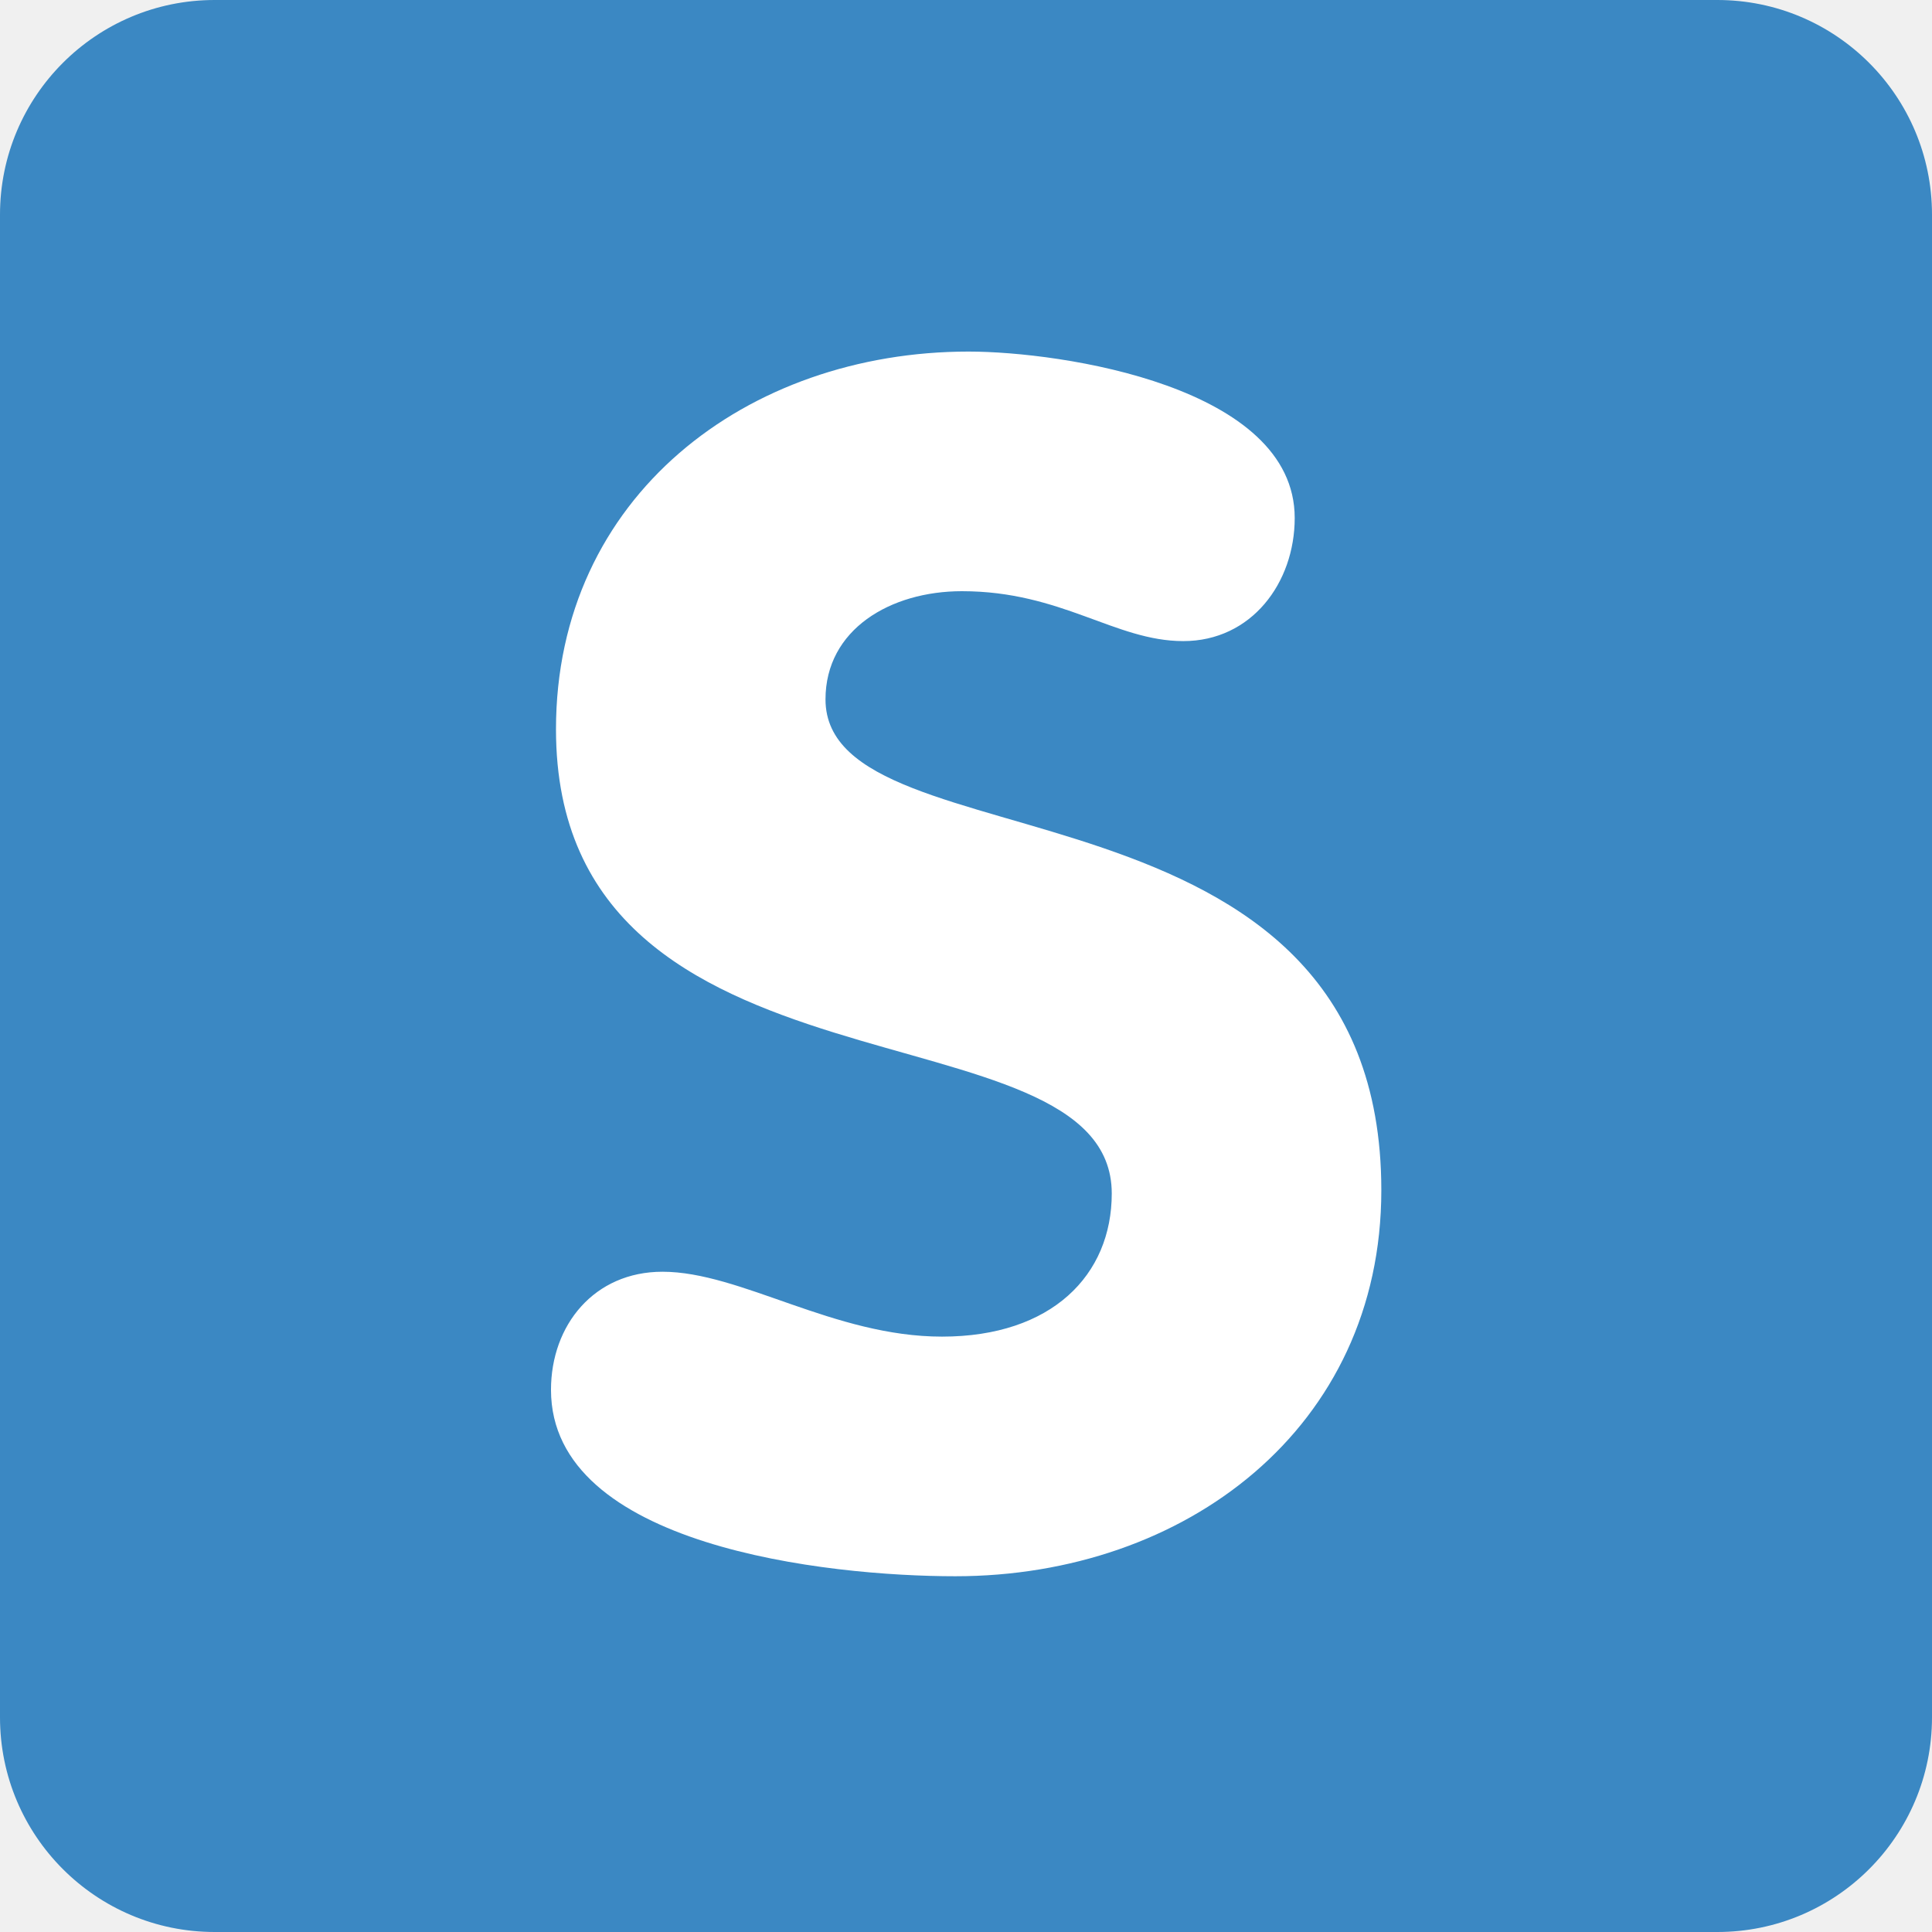
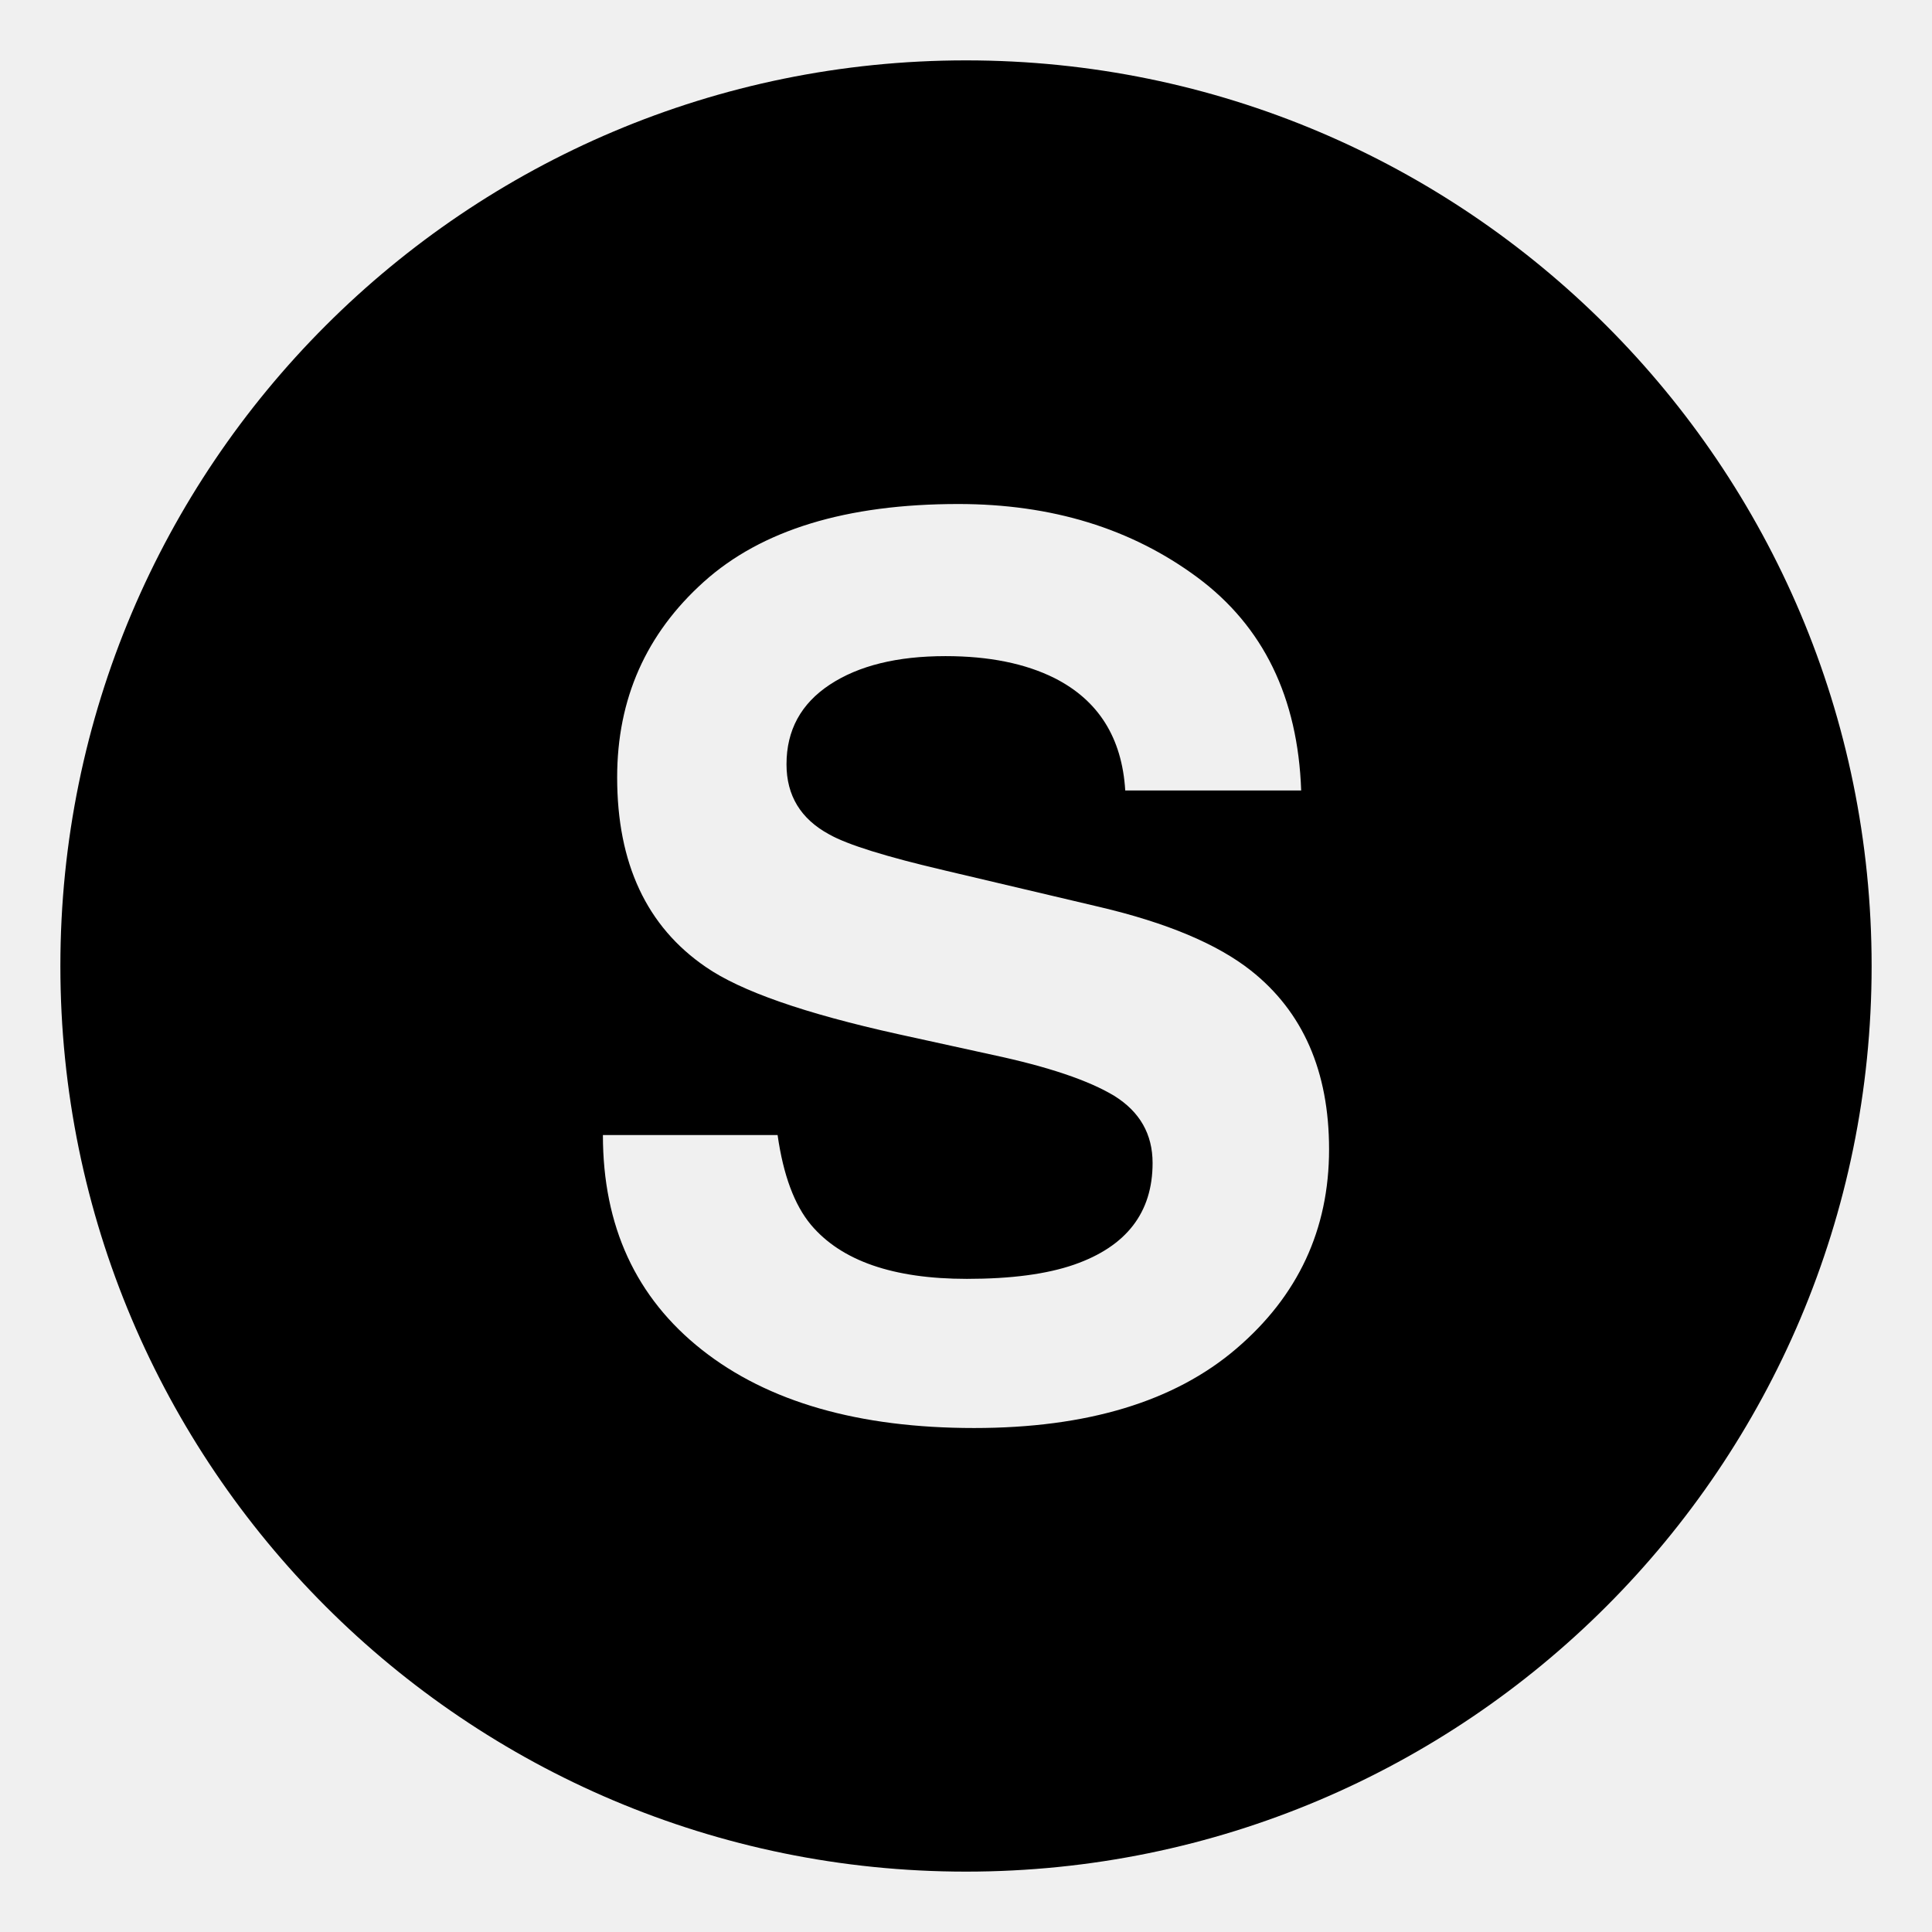
- <svg xmlns="http://www.w3.org/2000/svg" width="800px" height="800px" viewBox="0 0 36 36" aria-hidden="true" role="img" class="iconify iconify--twemoji" preserveAspectRatio="xMidYMid meet">
-   <path fill="#3B88C3" d="M36 32a4 4 0 0 1-4 4H4a4 4 0 0 1-4-4V4a4 4 0 0 1 4-4h28a4 4 0 0 1 4 4v28z" />
-   <path fill="#FFF" d="M24.125 9.652c0 1.209-.806 2.294-2.076 2.294c-1.271 0-2.264-.93-4.125-.93c-1.333 0-2.542.713-2.542 2.016c0 3.193 10.357 1.147 10.357 9.146c0 4.434-3.659 7.193-7.938 7.193c-2.388 0-7.534-.558-7.534-3.473c0-1.209.806-2.201 2.077-2.201c1.457 0 3.193 1.209 5.209 1.209c2.046 0 3.163-1.147 3.163-2.667c0-3.658-10.356-1.457-10.356-8.65c0-4.341 3.565-7.038 7.689-7.038c1.736.001 6.076.652 6.076 3.101z" />
+ <svg xmlns="http://www.w3.org/2000/svg" width="800px" height="800px" viewBox="0 0 64 64" aria-hidden="true" role="img" class="iconify iconify--emojione-monotone" preserveAspectRatio="xMidYMid meet">
+   <path d="M32 2C15.432 2 2 15.431 2 32c0 16.569 13.432 30 30 30s30-13.432 30-30C62 15.431 48.568 2 32 2m8.953 42.678c-2.049 1.752-4.943 2.627-8.684 2.627c-3.82 0-6.826-.863-9.014-2.588c-2.189-1.727-3.283-4.098-3.283-7.117h5.787c.188 1.326.557 2.316 1.105 2.973c1.006 1.195 2.727 1.791 5.166 1.791c1.461 0 2.646-.156 3.557-.473c1.73-.604 2.594-1.725 2.594-3.365c0-.957-.424-1.699-1.27-2.225c-.848-.512-2.191-.965-4.029-1.357l-3.141-.689c-3.088-.684-5.209-1.424-6.363-2.224c-1.957-1.339-2.934-3.432-2.934-6.28c0-2.599.957-4.757 2.869-6.476c1.912-1.72 4.723-2.579 8.43-2.579c3.096 0 5.734.81 7.922 2.431c2.184 1.621 3.33 3.974 3.438 7.058h-5.828c-.107-1.745-.887-2.985-2.34-3.721c-.969-.485-2.174-.729-3.613-.729c-1.602 0-2.879.315-3.834.945s-1.434 1.509-1.434 2.638c0 1.037.471 1.811 1.414 2.322c.604.342 1.889.742 3.855 1.201l5.092 1.201c2.23.524 3.904 1.227 5.018 2.105c1.729 1.365 2.594 3.341 2.594 5.925c0 2.651-1.023 4.854-3.074 6.606" fill="#000000" />
</svg>
